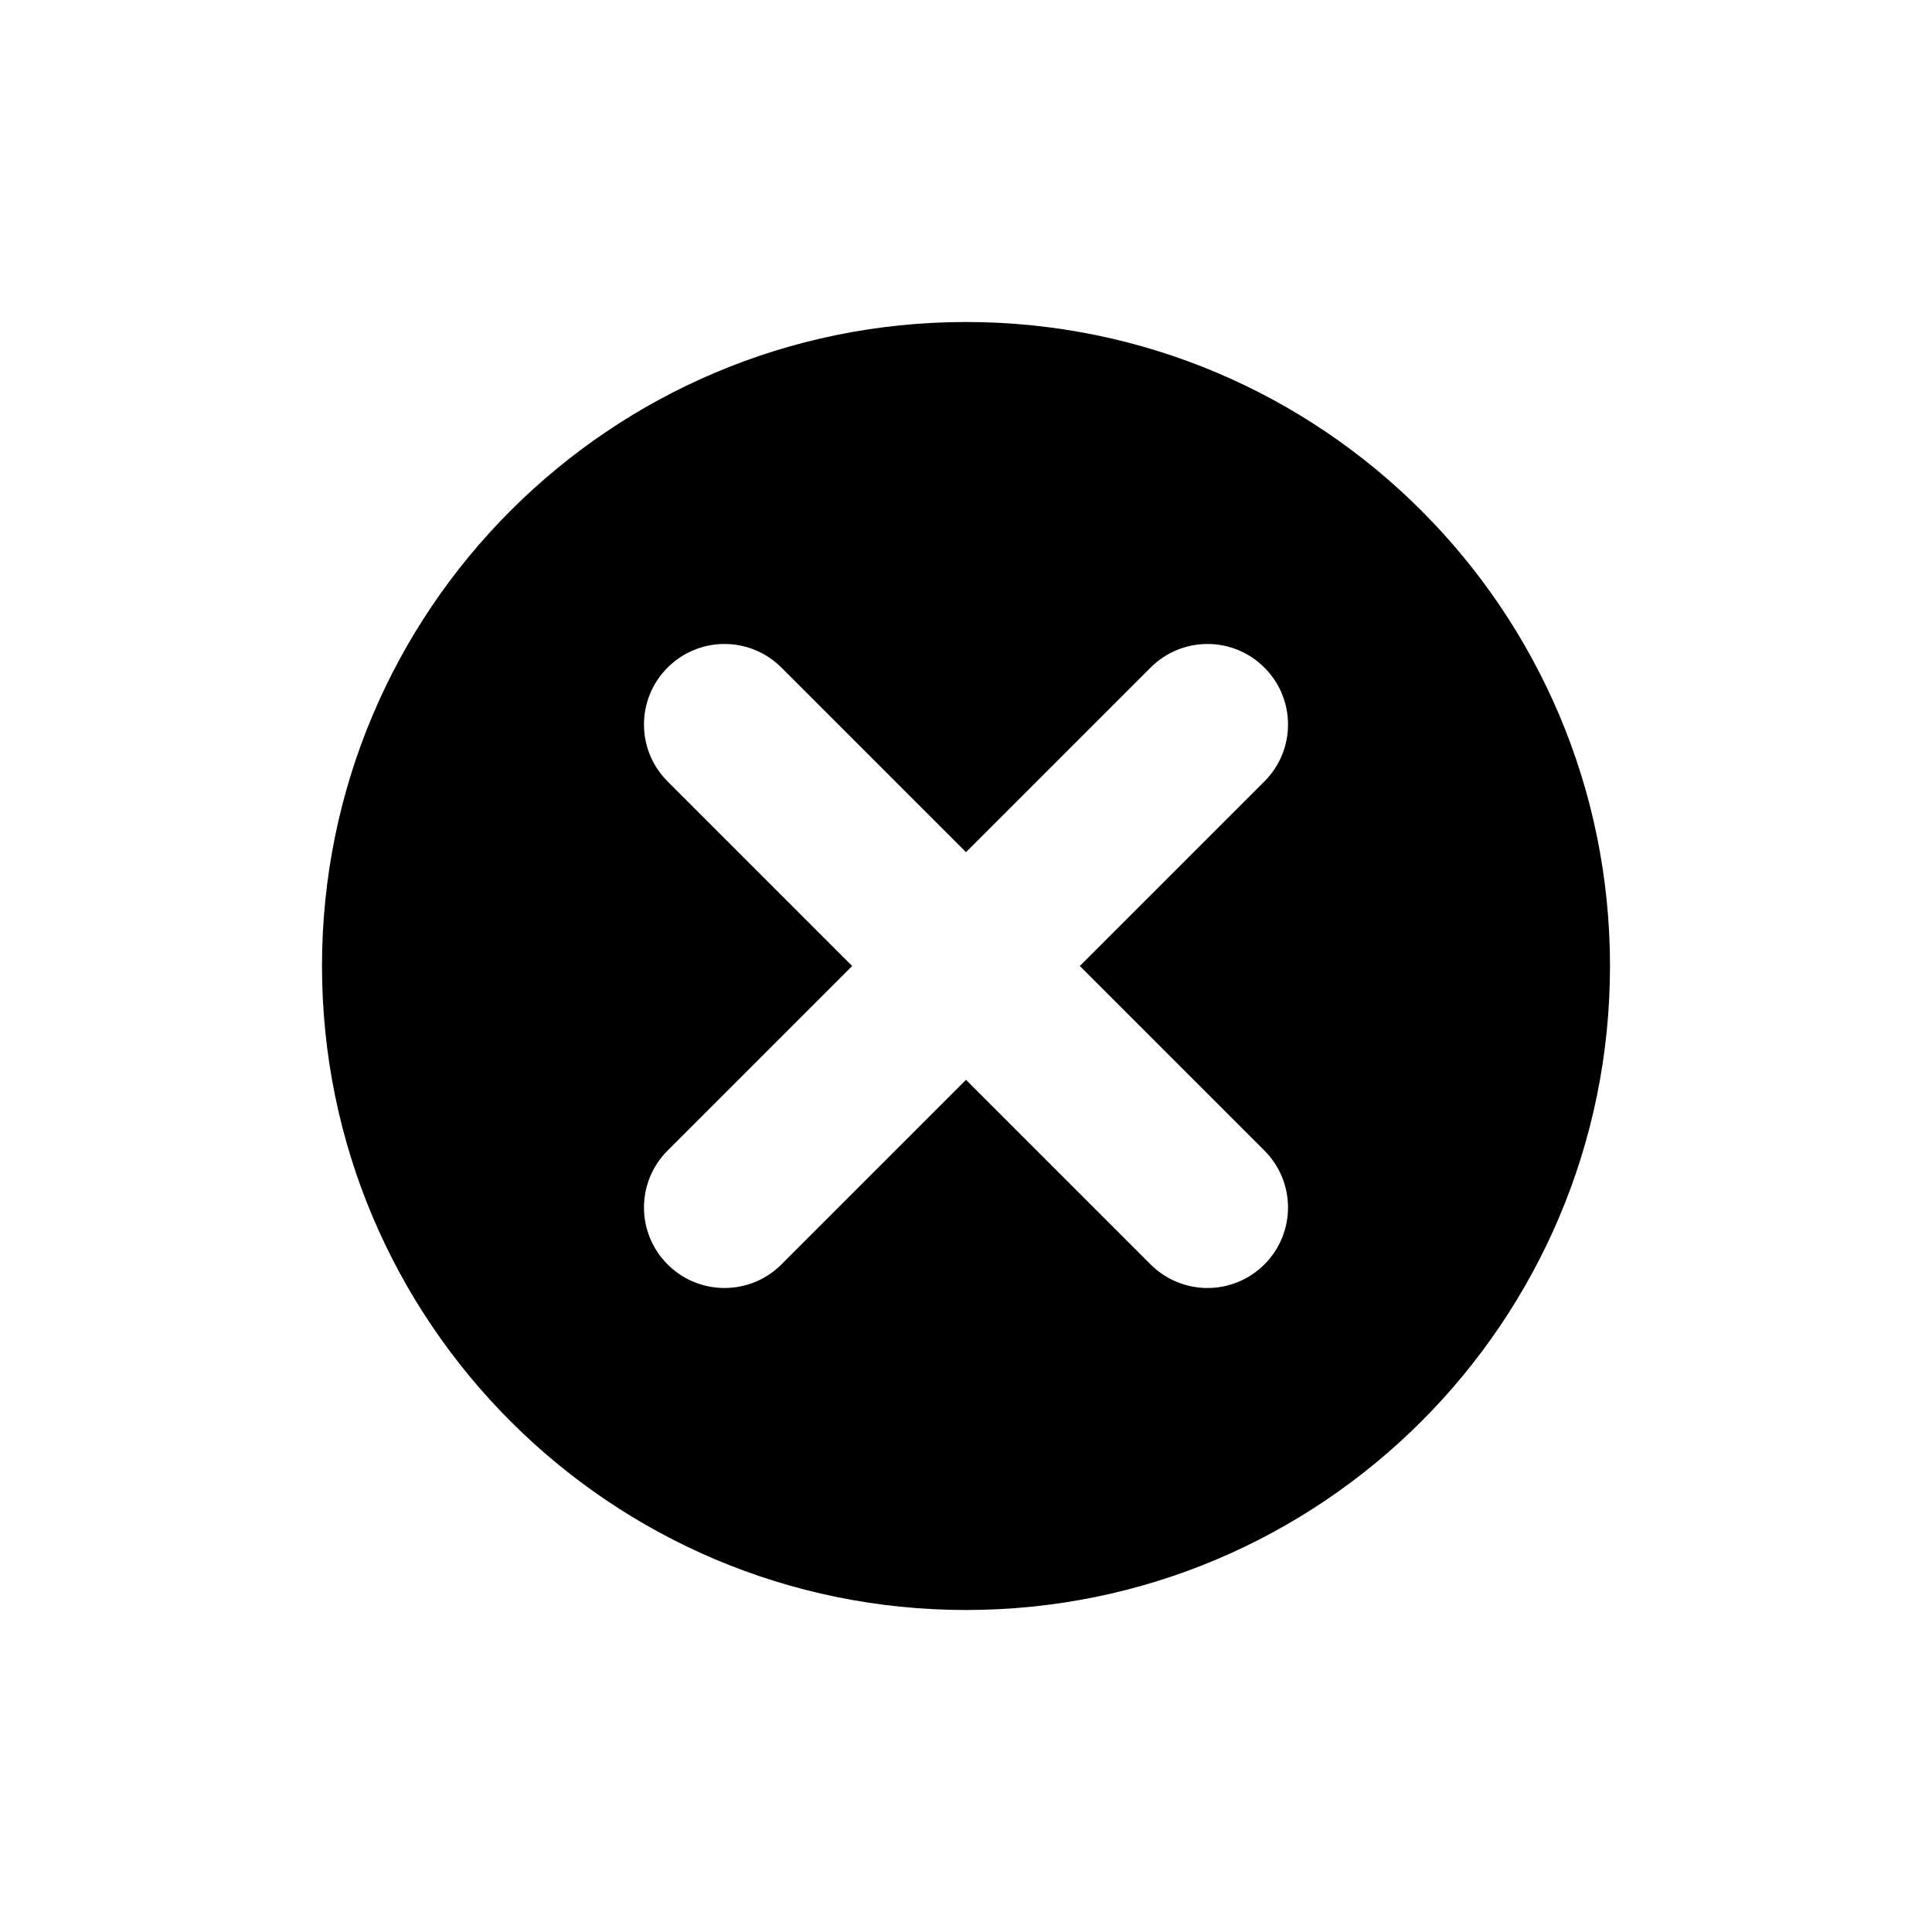
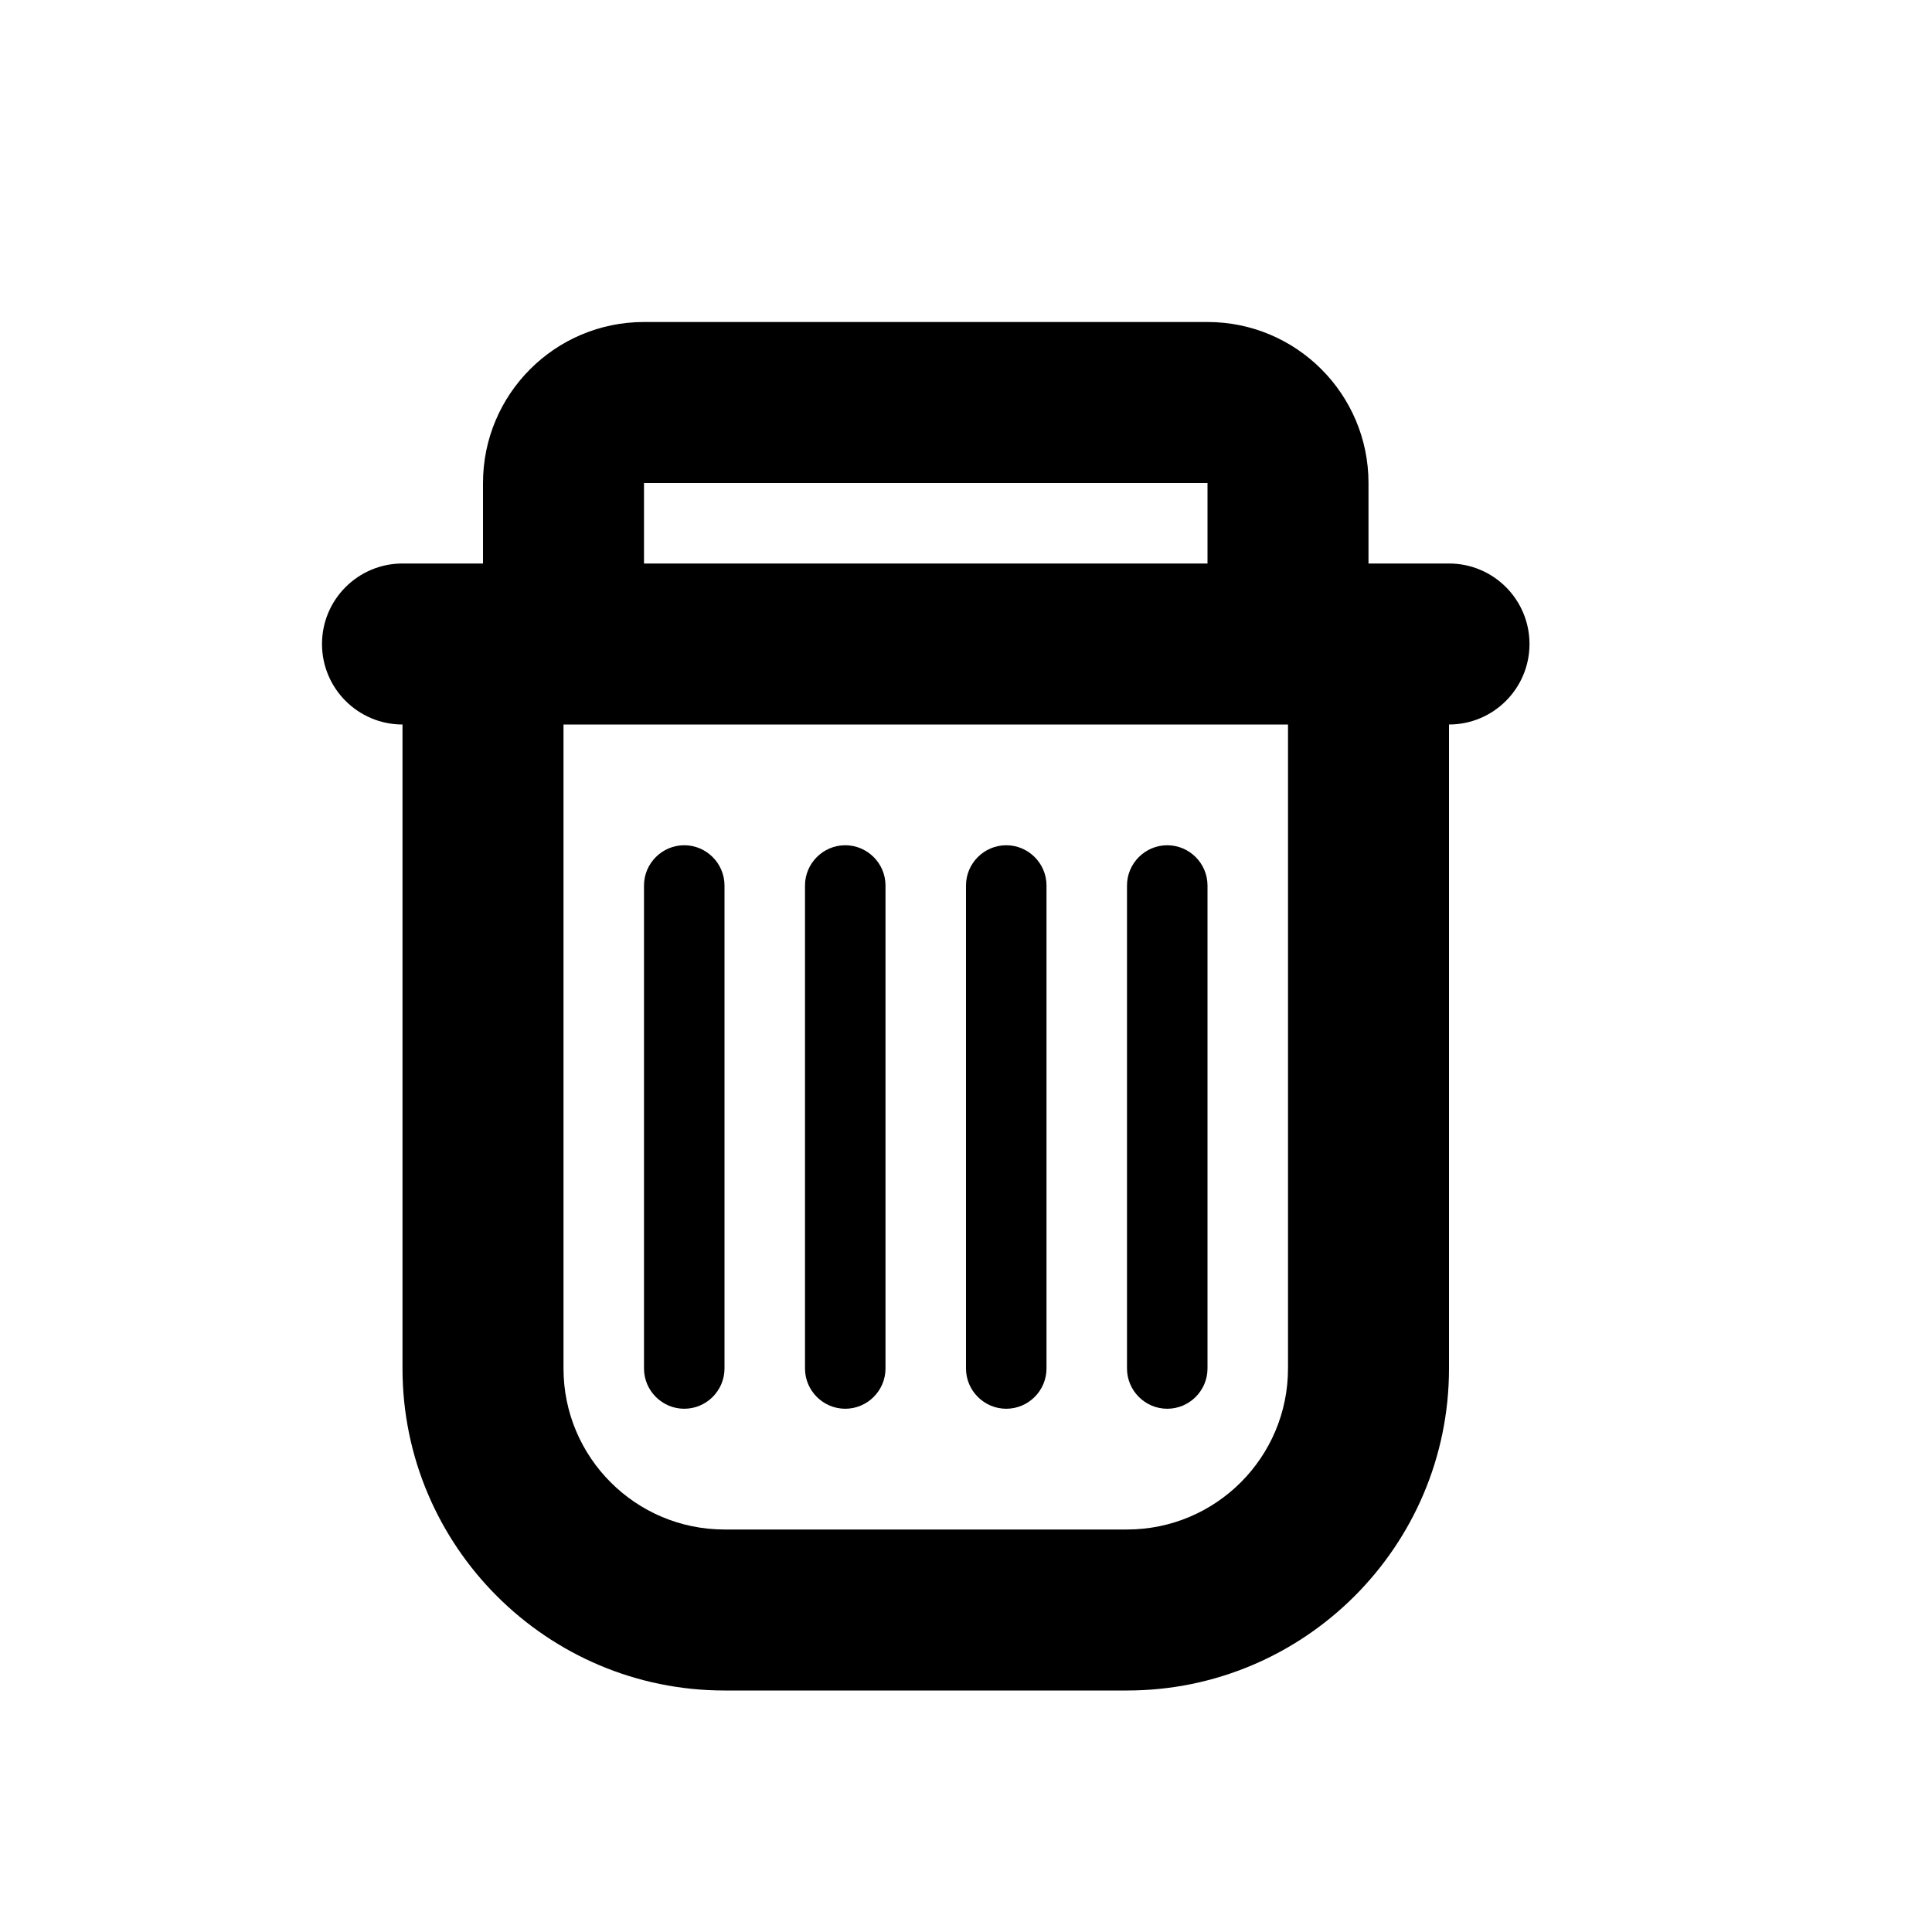
<svg xmlns="http://www.w3.org/2000/svg" baseProfile="tiny" height="24px" id="Layer_1" version="1.2" viewBox="0 0 24 24" width="24px" xml:space="preserve">
-   <path d="M12,4c-4.419,0-8,3.582-8,8s3.581,8,8,8s8-3.582,8-8S16.419,4,12,4z M15.707,14.293c0.391,0.391,0.391,1.023,0,1.414  C15.512,15.902,15.256,16,15,16s-0.512-0.098-0.707-0.293L12,13.414l-2.293,2.293C9.512,15.902,9.256,16,9,16  s-0.512-0.098-0.707-0.293c-0.391-0.391-0.391-1.023,0-1.414L10.586,12L8.293,9.707c-0.391-0.391-0.391-1.023,0-1.414  s1.023-0.391,1.414,0L12,10.586l2.293-2.293c0.391-0.391,1.023-0.391,1.414,0s0.391,1.023,0,1.414L13.414,12L15.707,14.293z" />
+   <g>
+     <path d="M18,7h-1V6c0-1.104-0.896-2-2-2H8C6.896,4,6,4.896,6,6v1H5C4.448,7,4,7.448,4,8s0.448,1,1,1v8c0,2.206,1.794,4,4,4h5   c2.206,0,4-1.794,4-4V9c0.552,0,1-0.448,1-1S18.552,7,18,7z M8,6h7v1H8V6z M16,17c0,1.104-0.896,2-2,2H9c-1.104,0-2-0.896-2-2V9h1   h7h1V17z" />
+     <path d="M8.5,10.5C8.225,10.5,8,10.725,8,11v6c0,0.275,0.225,0.5,0.5,0.5S9,17.275,9,17v-6C9,10.725,8.775,10.5,8.5,10.5z" />
+     <path d="M10.5,10.5c-0.275,0-0.5,0.225-0.5,0.5v6c0,0.275,0.225,0.5,0.5,0.5S11,17.275,11,17v-6C11,10.725,10.775,10.5,10.5,10.5z" />
+     <path d="M12.5,10.5c-0.275,0-0.5,0.225-0.5,0.5v6c0,0.275,0.225,0.5,0.5,0.5S13,17.275,13,17v-6C13,10.725,12.775,10.5,12.5,10.5z" />
+     <path d="M14.5,10.5c-0.275,0-0.5,0.225-0.5,0.5v6c0,0.275,0.225,0.5,0.5,0.5S15,17.275,15,17v-6C15,10.725,14.775,10.5,14.5,10.5z" />
+   </g>
</svg>
